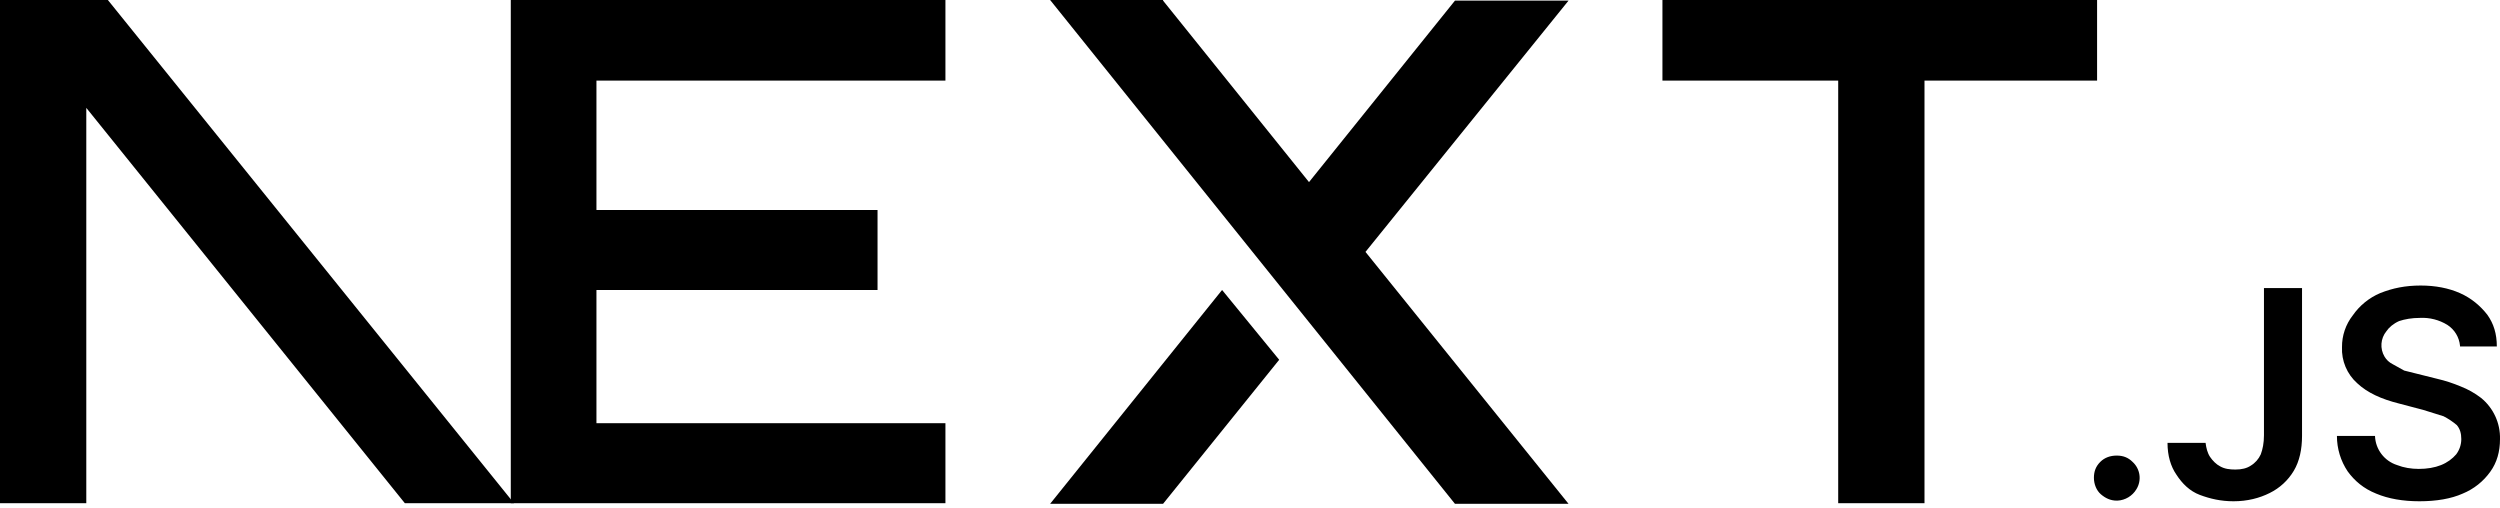
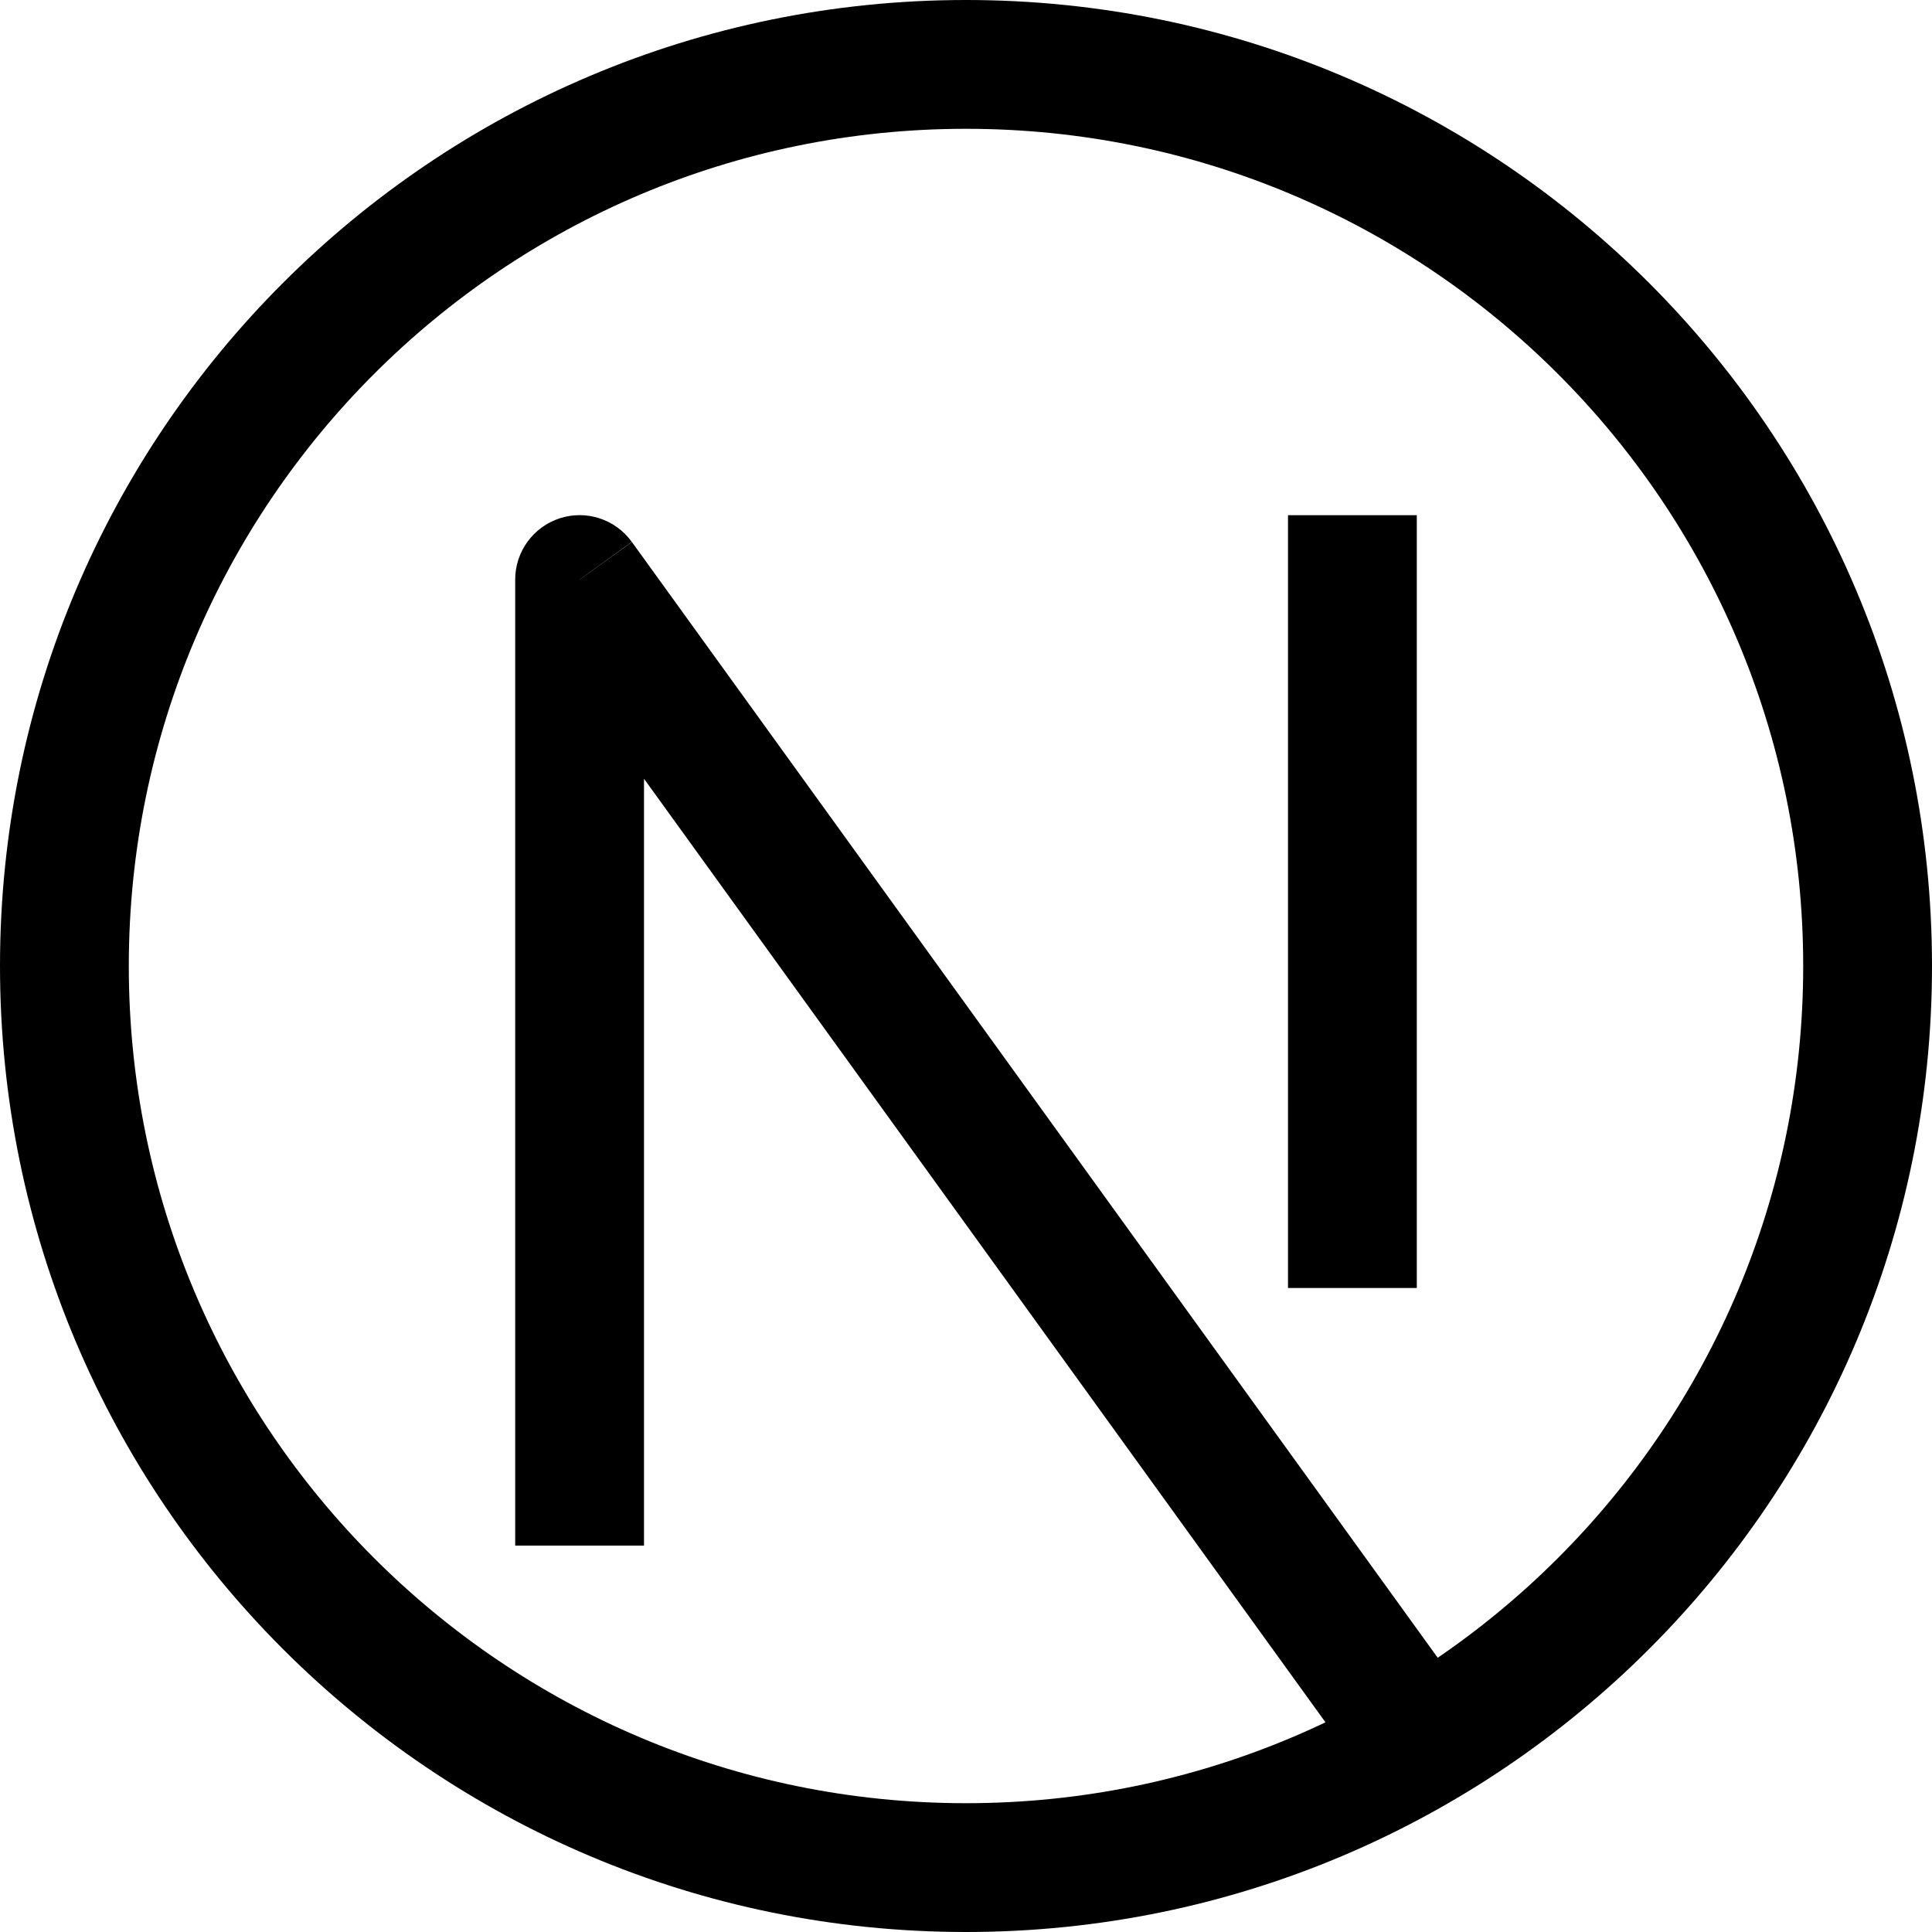
- <svg xmlns="http://www.w3.org/2000/svg" fill="none" viewBox="0 0 394 80">
-   <path fill="#000" d="M262 0h68.5v12.7h-27.2v66.6h-13.6V12.7H262V0ZM149 0v12.7H94v20.4h44.3v12.6H94v21h55v12.6H80.5V0h68.7zm34.3 0h-17.8l63.8 79.4h17.9l-32-39.7 32-39.6h-17.9l-23 28.6-23-28.6zm18.3 56.7-9-11-27.1 33.7h17.8l18.3-22.7z" />
-   <path fill="#000" d="M81 79.3 17 0H0v79.3h13.6V17l50.2 62.3H81Zm252.6-.4c-1 0-1.8-.4-2.5-1s-1.1-1.6-1.1-2.6.3-1.8 1-2.5 1.6-1 2.6-1 1.8.3 2.5 1a3.4 3.4 0 0 1 .6 4.3 3.7 3.7 0 0 1-3 1.8zm23.2-33.5h6v23.3c0 2.1-.4 4-1.3 5.5a9.1 9.1 0 0 1-3.8 3.5c-1.6.8-3.5 1.3-5.7 1.3-2 0-3.7-.4-5.3-1s-2.8-1.8-3.7-3.2c-.9-1.3-1.4-3-1.4-5h6c.1.8.3 1.6.7 2.2s1 1.2 1.6 1.5c.7.4 1.5.5 2.4.5 1 0 1.8-.2 2.4-.6a4 4 0 0 0 1.6-1.8c.3-.8.5-1.8.5-3V45.5zm30.9 9.1a4.4 4.4 0 0 0-2-3.3 7.5 7.5 0 0 0-4.3-1.1c-1.3 0-2.4.2-3.3.5-.9.4-1.6 1-2 1.6a3.5 3.5 0 0 0-.3 4c.3.5.7.9 1.3 1.2l1.8 1 2 .5 3.2.8c1.3.3 2.5.7 3.7 1.2a13 13 0 0 1 3.2 1.8 8.1 8.1 0 0 1 3 6.5c0 2-.5 3.7-1.5 5.1a10 10 0 0 1-4.4 3.5c-1.8.8-4.1 1.2-6.8 1.2-2.6 0-4.9-.4-6.8-1.2-2-.8-3.4-2-4.5-3.5a10 10 0 0 1-1.7-5.6h6a5 5 0 0 0 3.5 4.6c1 .4 2.2.6 3.4.6 1.3 0 2.5-.2 3.5-.6 1-.4 1.8-1 2.4-1.7a4 4 0 0 0 .8-2.4c0-.9-.2-1.6-.7-2.2a11 11 0 0 0-2.1-1.4l-3.2-1-3.8-1c-2.8-.7-5-1.7-6.6-3.2a7.2 7.2 0 0 1-2.4-5.7 8 8 0 0 1 1.7-5 10 10 0 0 1 4.3-3.5c2-.8 4-1.2 6.4-1.2 2.3 0 4.4.4 6.2 1.2 1.8.8 3.2 2 4.3 3.4 1 1.4 1.5 3 1.5 5h-5.8z" />
+ <svg xmlns="http://www.w3.org/2000/svg" fill="none" height="15" viewBox="0 0 15 15" width="15">
+   <path d="m4.5 4.5.405-.293c-.127-.176-.353-.25-.559-.183-.206.067-.346.259-.346.476zm3 9.5c-3.59 0-6.5-2.91-6.5-6.5h-1c0 4.142 3.358 7.5 7.5 7.5zm6.5-6.5c0 3.59-2.91 6.5-6.5 6.5v1c4.142 0 7.5-3.358 7.5-7.5zm-6.5-6.5c3.59 0 6.5 2.91 6.5 6.5h1c0-4.142-3.358-7.5-7.5-7.5zm0-1c-4.142 0-7.5 3.358-7.5 7.5h1c0-3.59 2.91-6.5 6.5-6.5zm-2.5 12v-7.5h-1v7.5zm-.905-7.207 6.5 9.0.811-.585-6.5-9zm5.905-.793v6h1v-6z" fill="#000" />
</svg>
